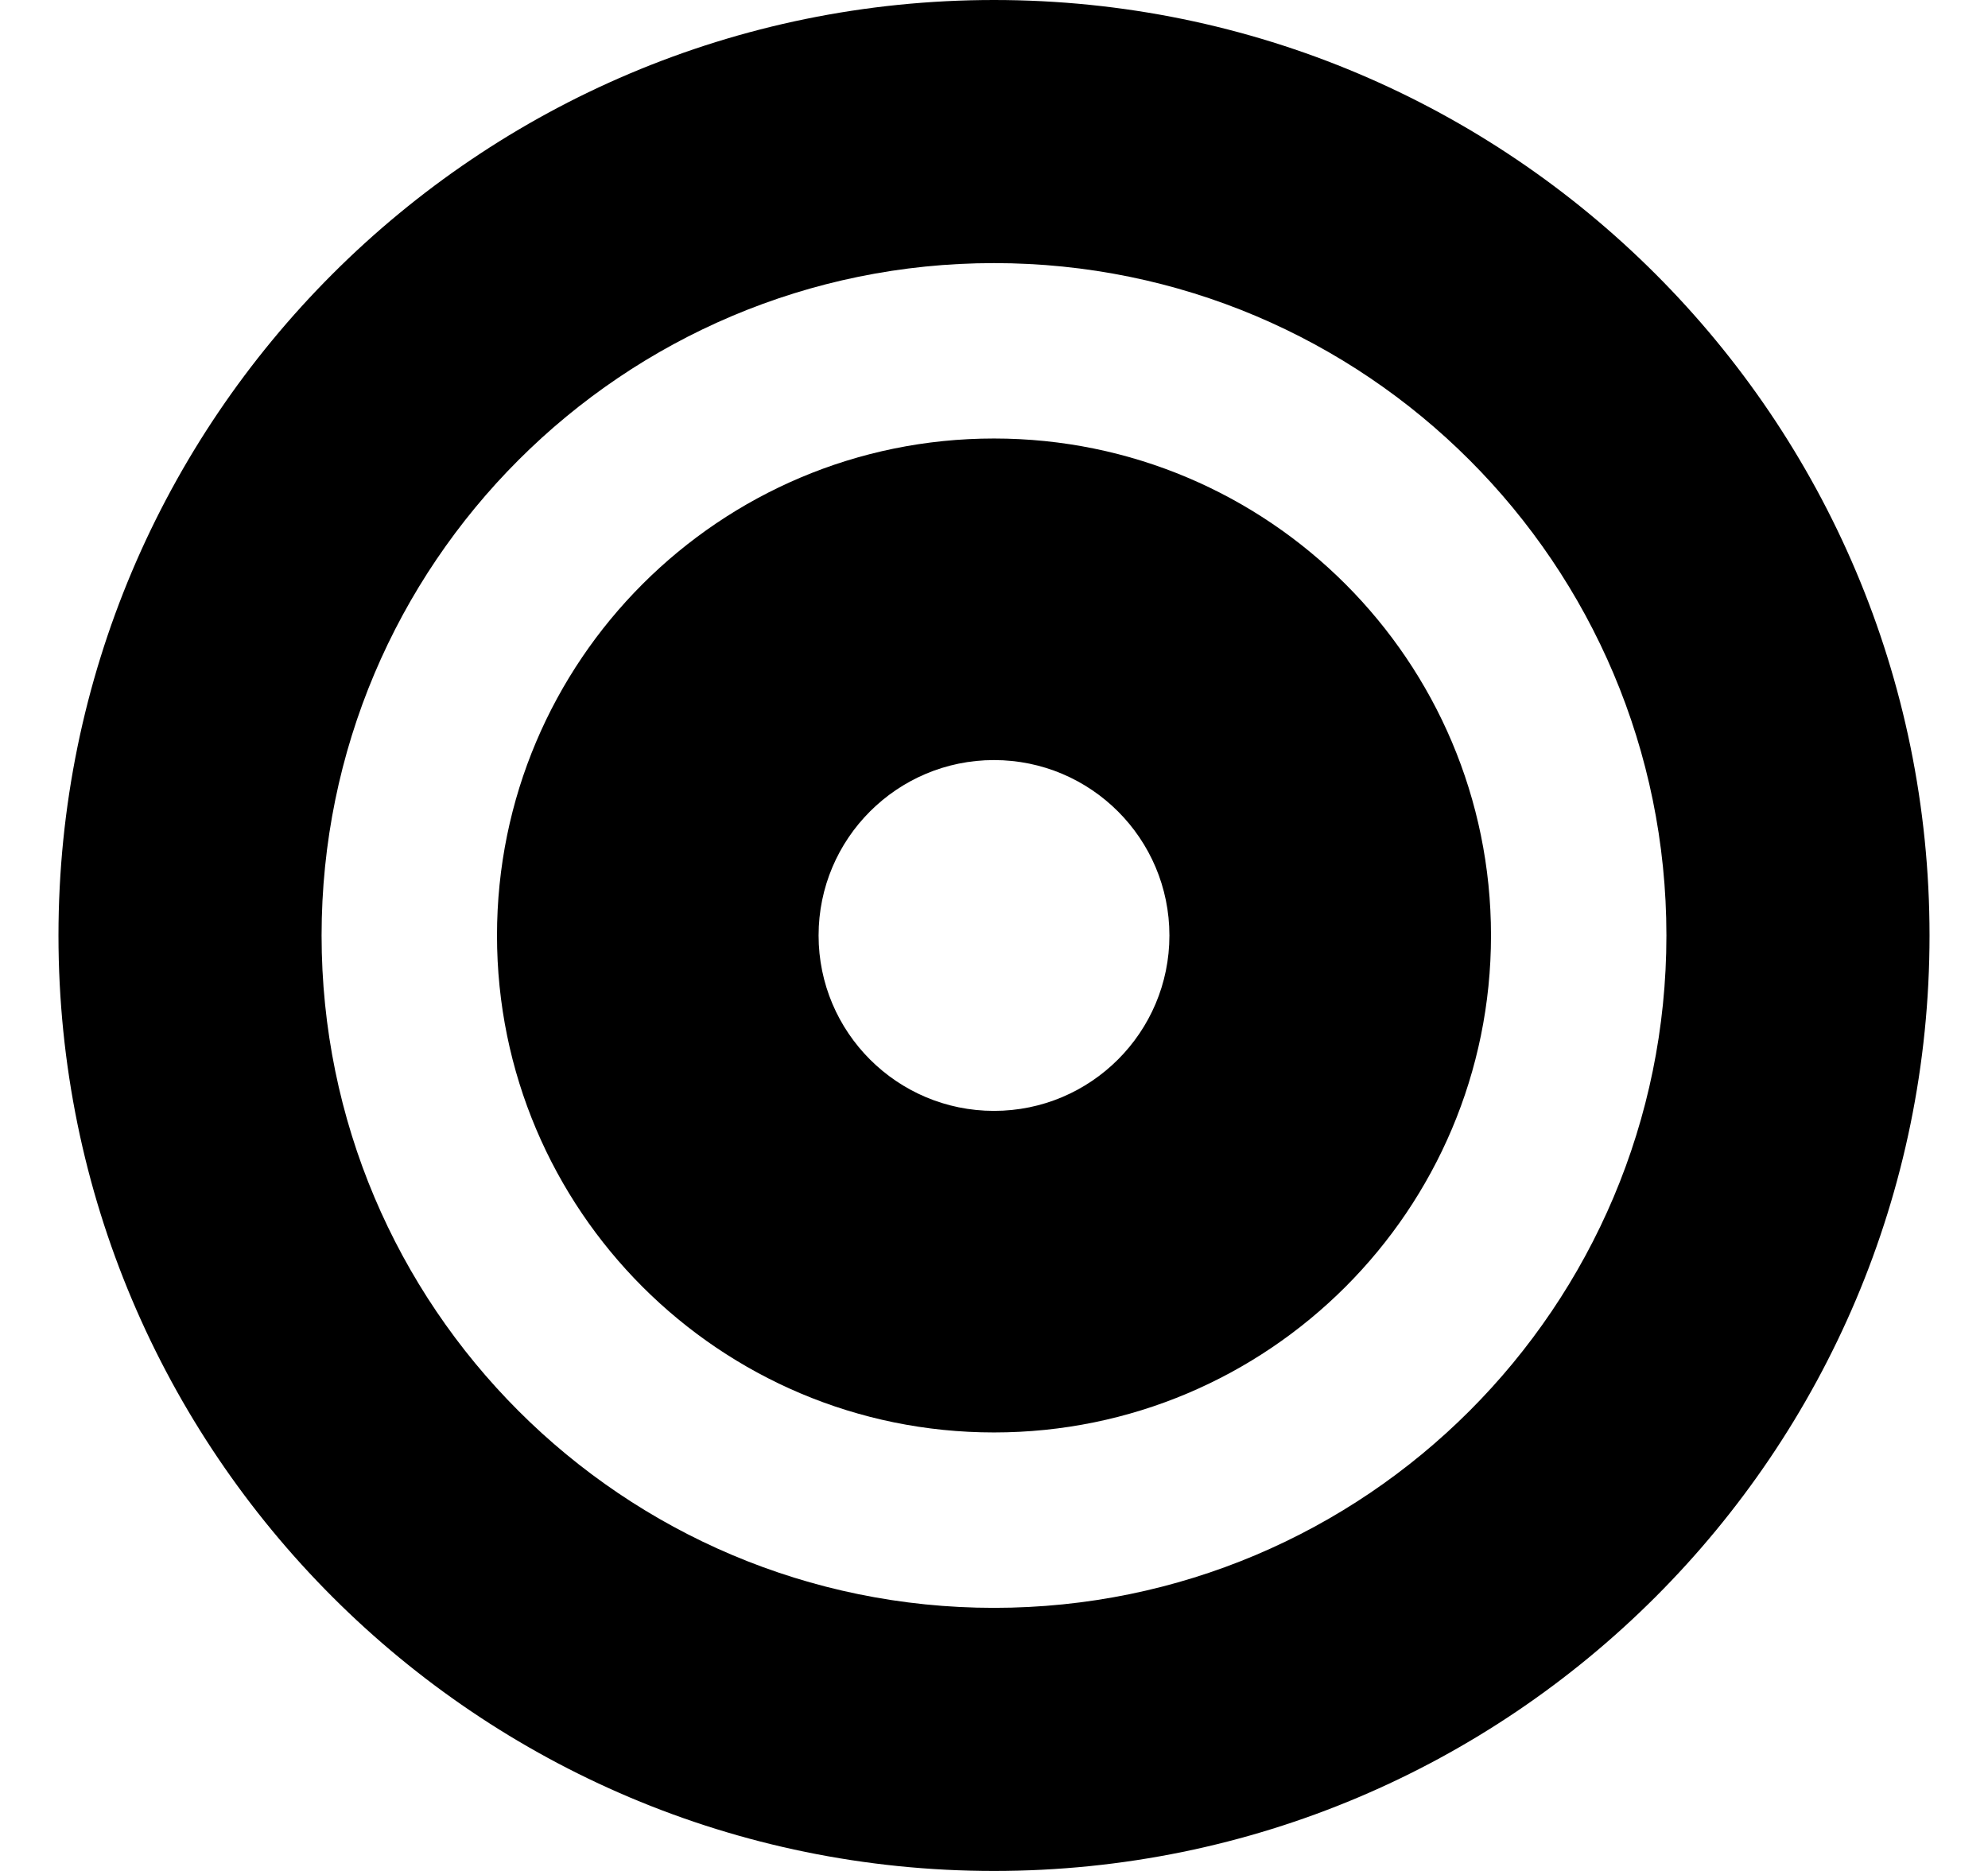
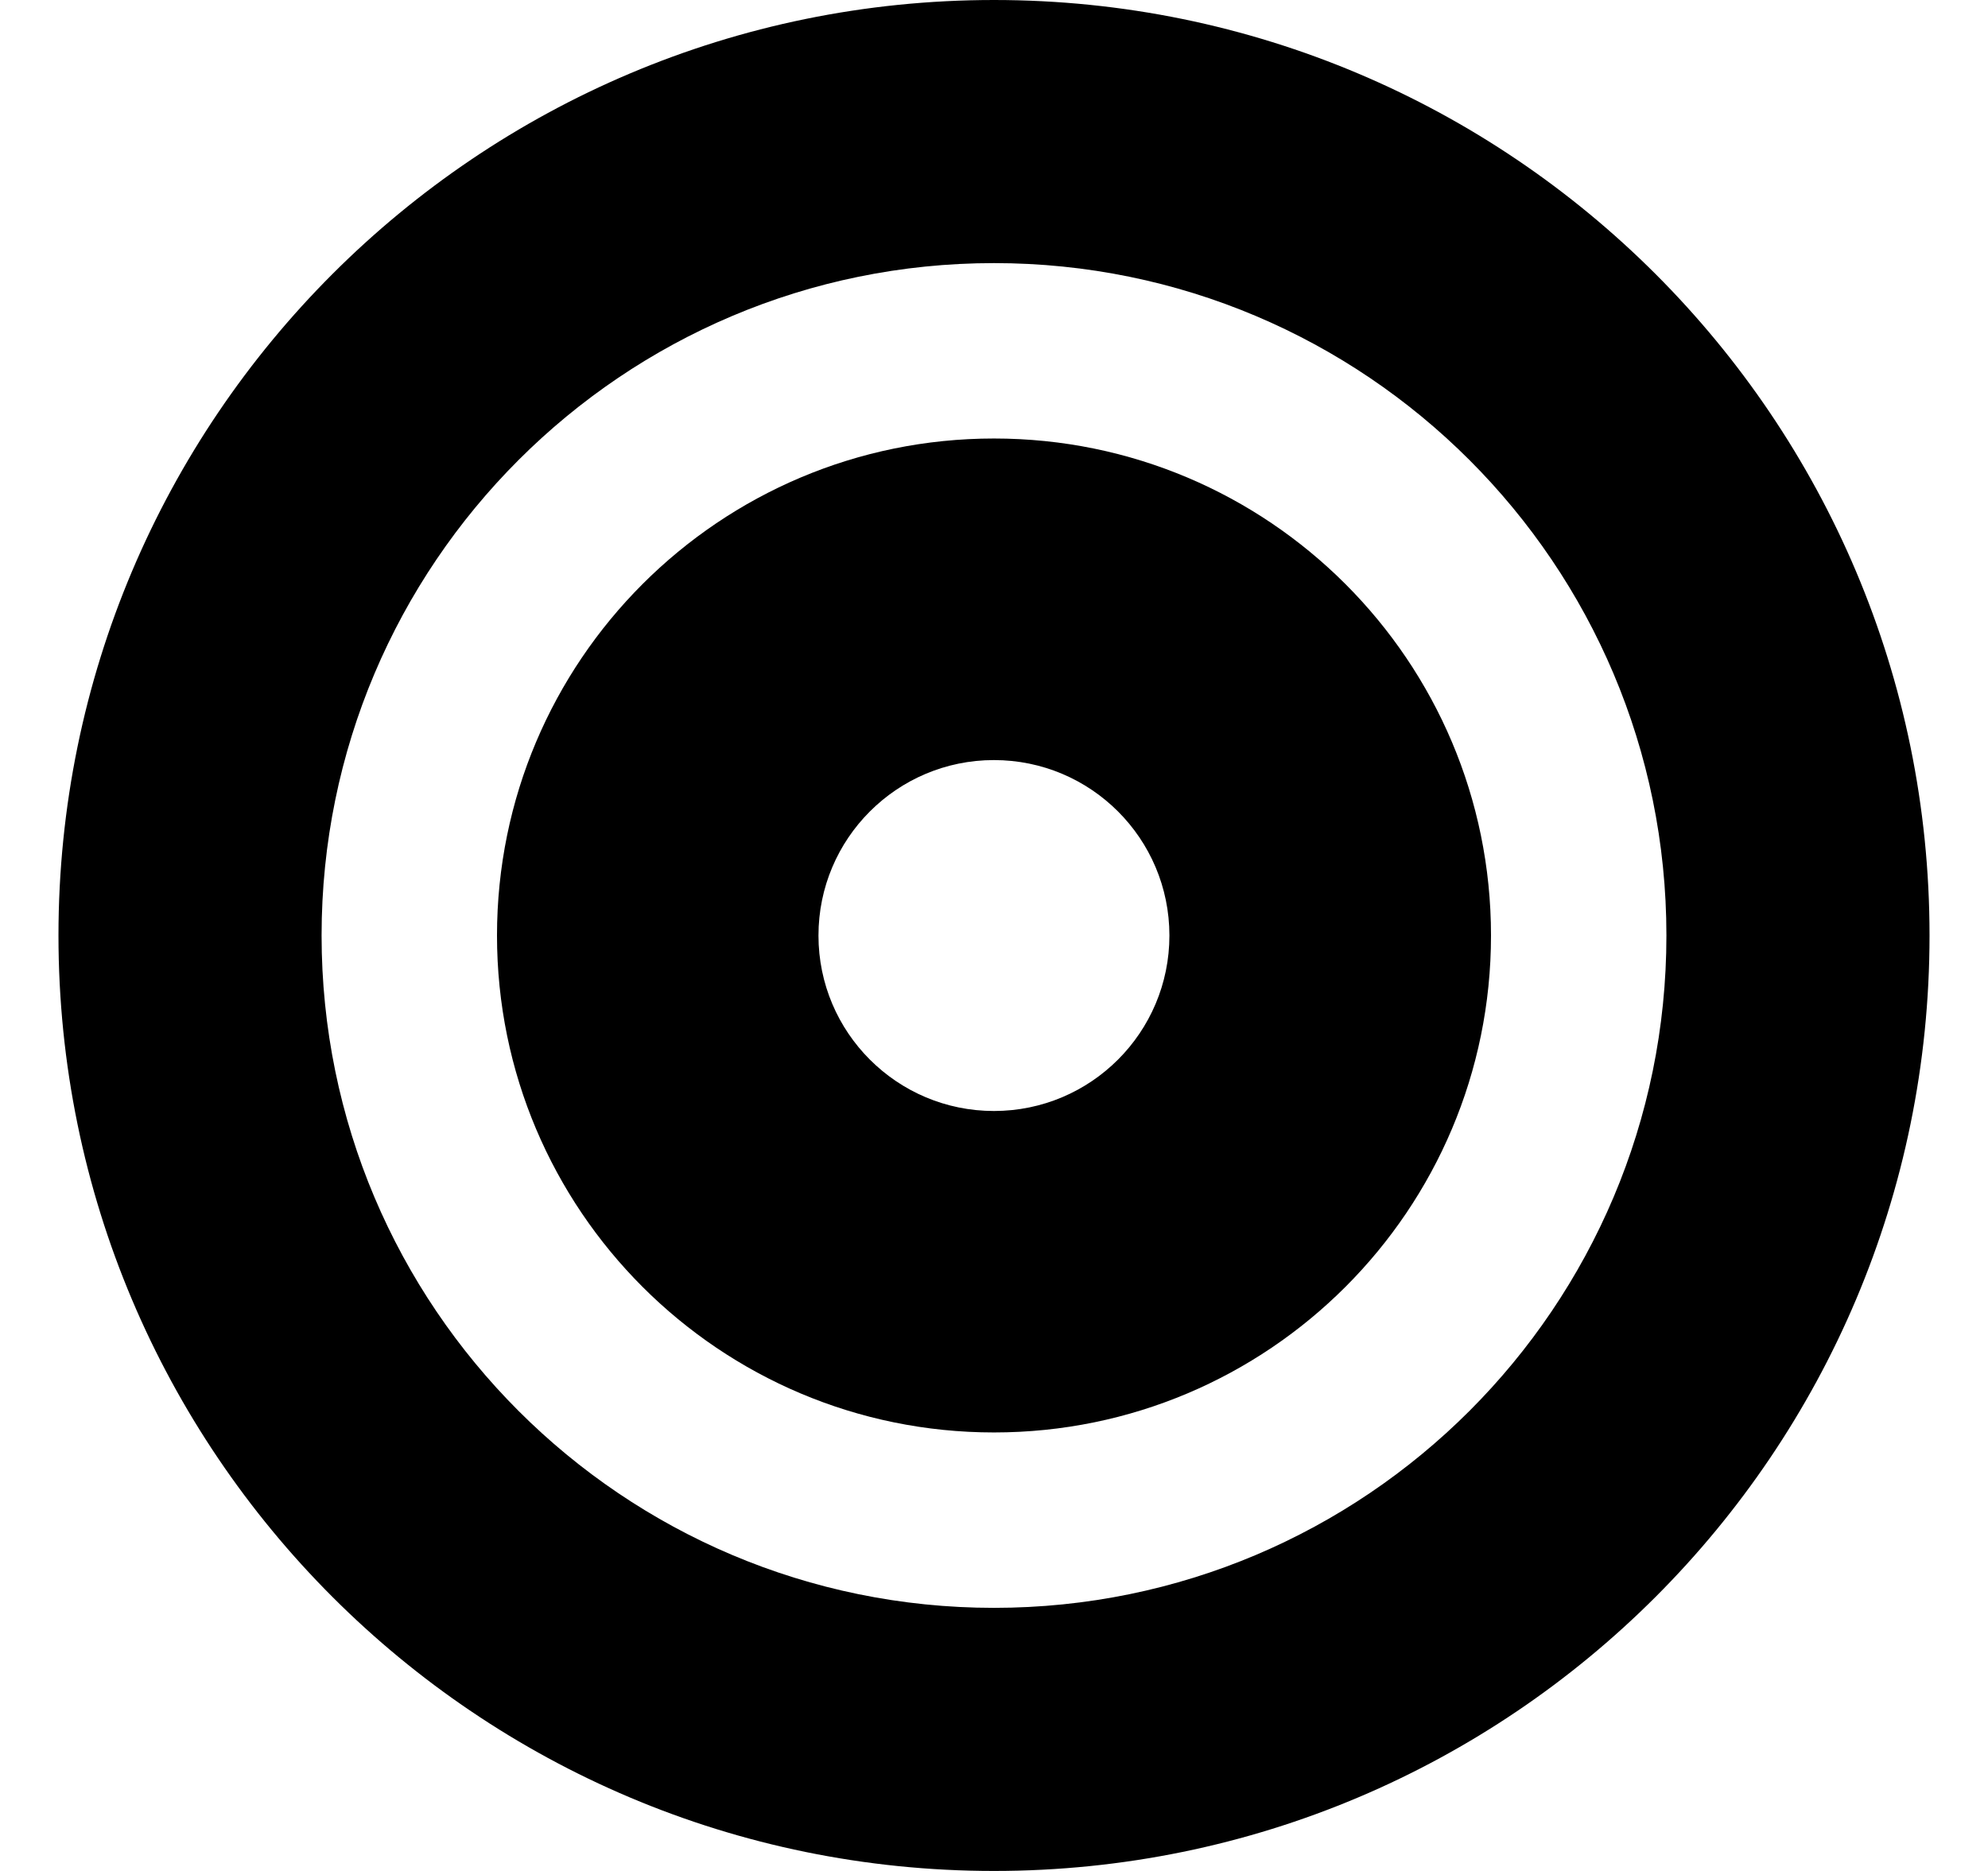
- <svg xmlns="http://www.w3.org/2000/svg" width="17" height="16" viewBox="0 0 17 16" fill="none">
-   <path fill-rule="evenodd" clip-rule="evenodd" d="M4.25 8C4.25 5.653 6.153 3.75 8.5 3.75C10.847 3.75 12.75 5.653 12.75 8C12.75 10.347 10.847 12.25 8.5 12.25C6.153 12.25 4.25 10.347 4.25 8ZM10 8C10 8.828 9.328 9.5 8.5 9.5C7.672 9.5 7 8.828 7 8C7 7.172 7.672 6.5 8.5 6.5C9.328 6.5 10 7.172 10 8Z" fill="black" style="fill:black;fill:black;fill-opacity:1;" />
-   <path fill-rule="evenodd" clip-rule="evenodd" d="M0.5 8C0.5 3.582 4.082 0 8.5 0C12.918 0 16.5 3.582 16.5 8C16.5 12.418 12.918 16 8.5 16C4.082 16 0.5 12.418 0.5 8ZM8.5 2.25C5.324 2.25 2.75 4.824 2.75 8C2.75 11.176 5.324 13.75 8.5 13.75C11.676 13.75 14.25 11.176 14.25 8C14.25 4.824 11.676 2.25 8.5 2.25Z" fill="black" style="fill:black;fill:black;fill-opacity:1;" />
+ <svg xmlns="http://www.w3.org/2000/svg" width="17" height="16" viewBox="0 0 17 16">
+   <path d="M4.25 8a4.25 4.25 0 1 1 8.5 0 4.25 4.25 0 0 1-8.5 0ZM10 8a1.5 1.5 0 1 0-3.001.001A1.5 1.5 0 0 0 10 8Z" />
+   <path d="M.5 8a8 8 0 1 1 16 0 8 8 0 0 1-16 0Zm8-5.75a5.75 5.75 0 1 0 0 11.5 5.75 5.75 0 1 0 0-11.5Z" />
</svg>
